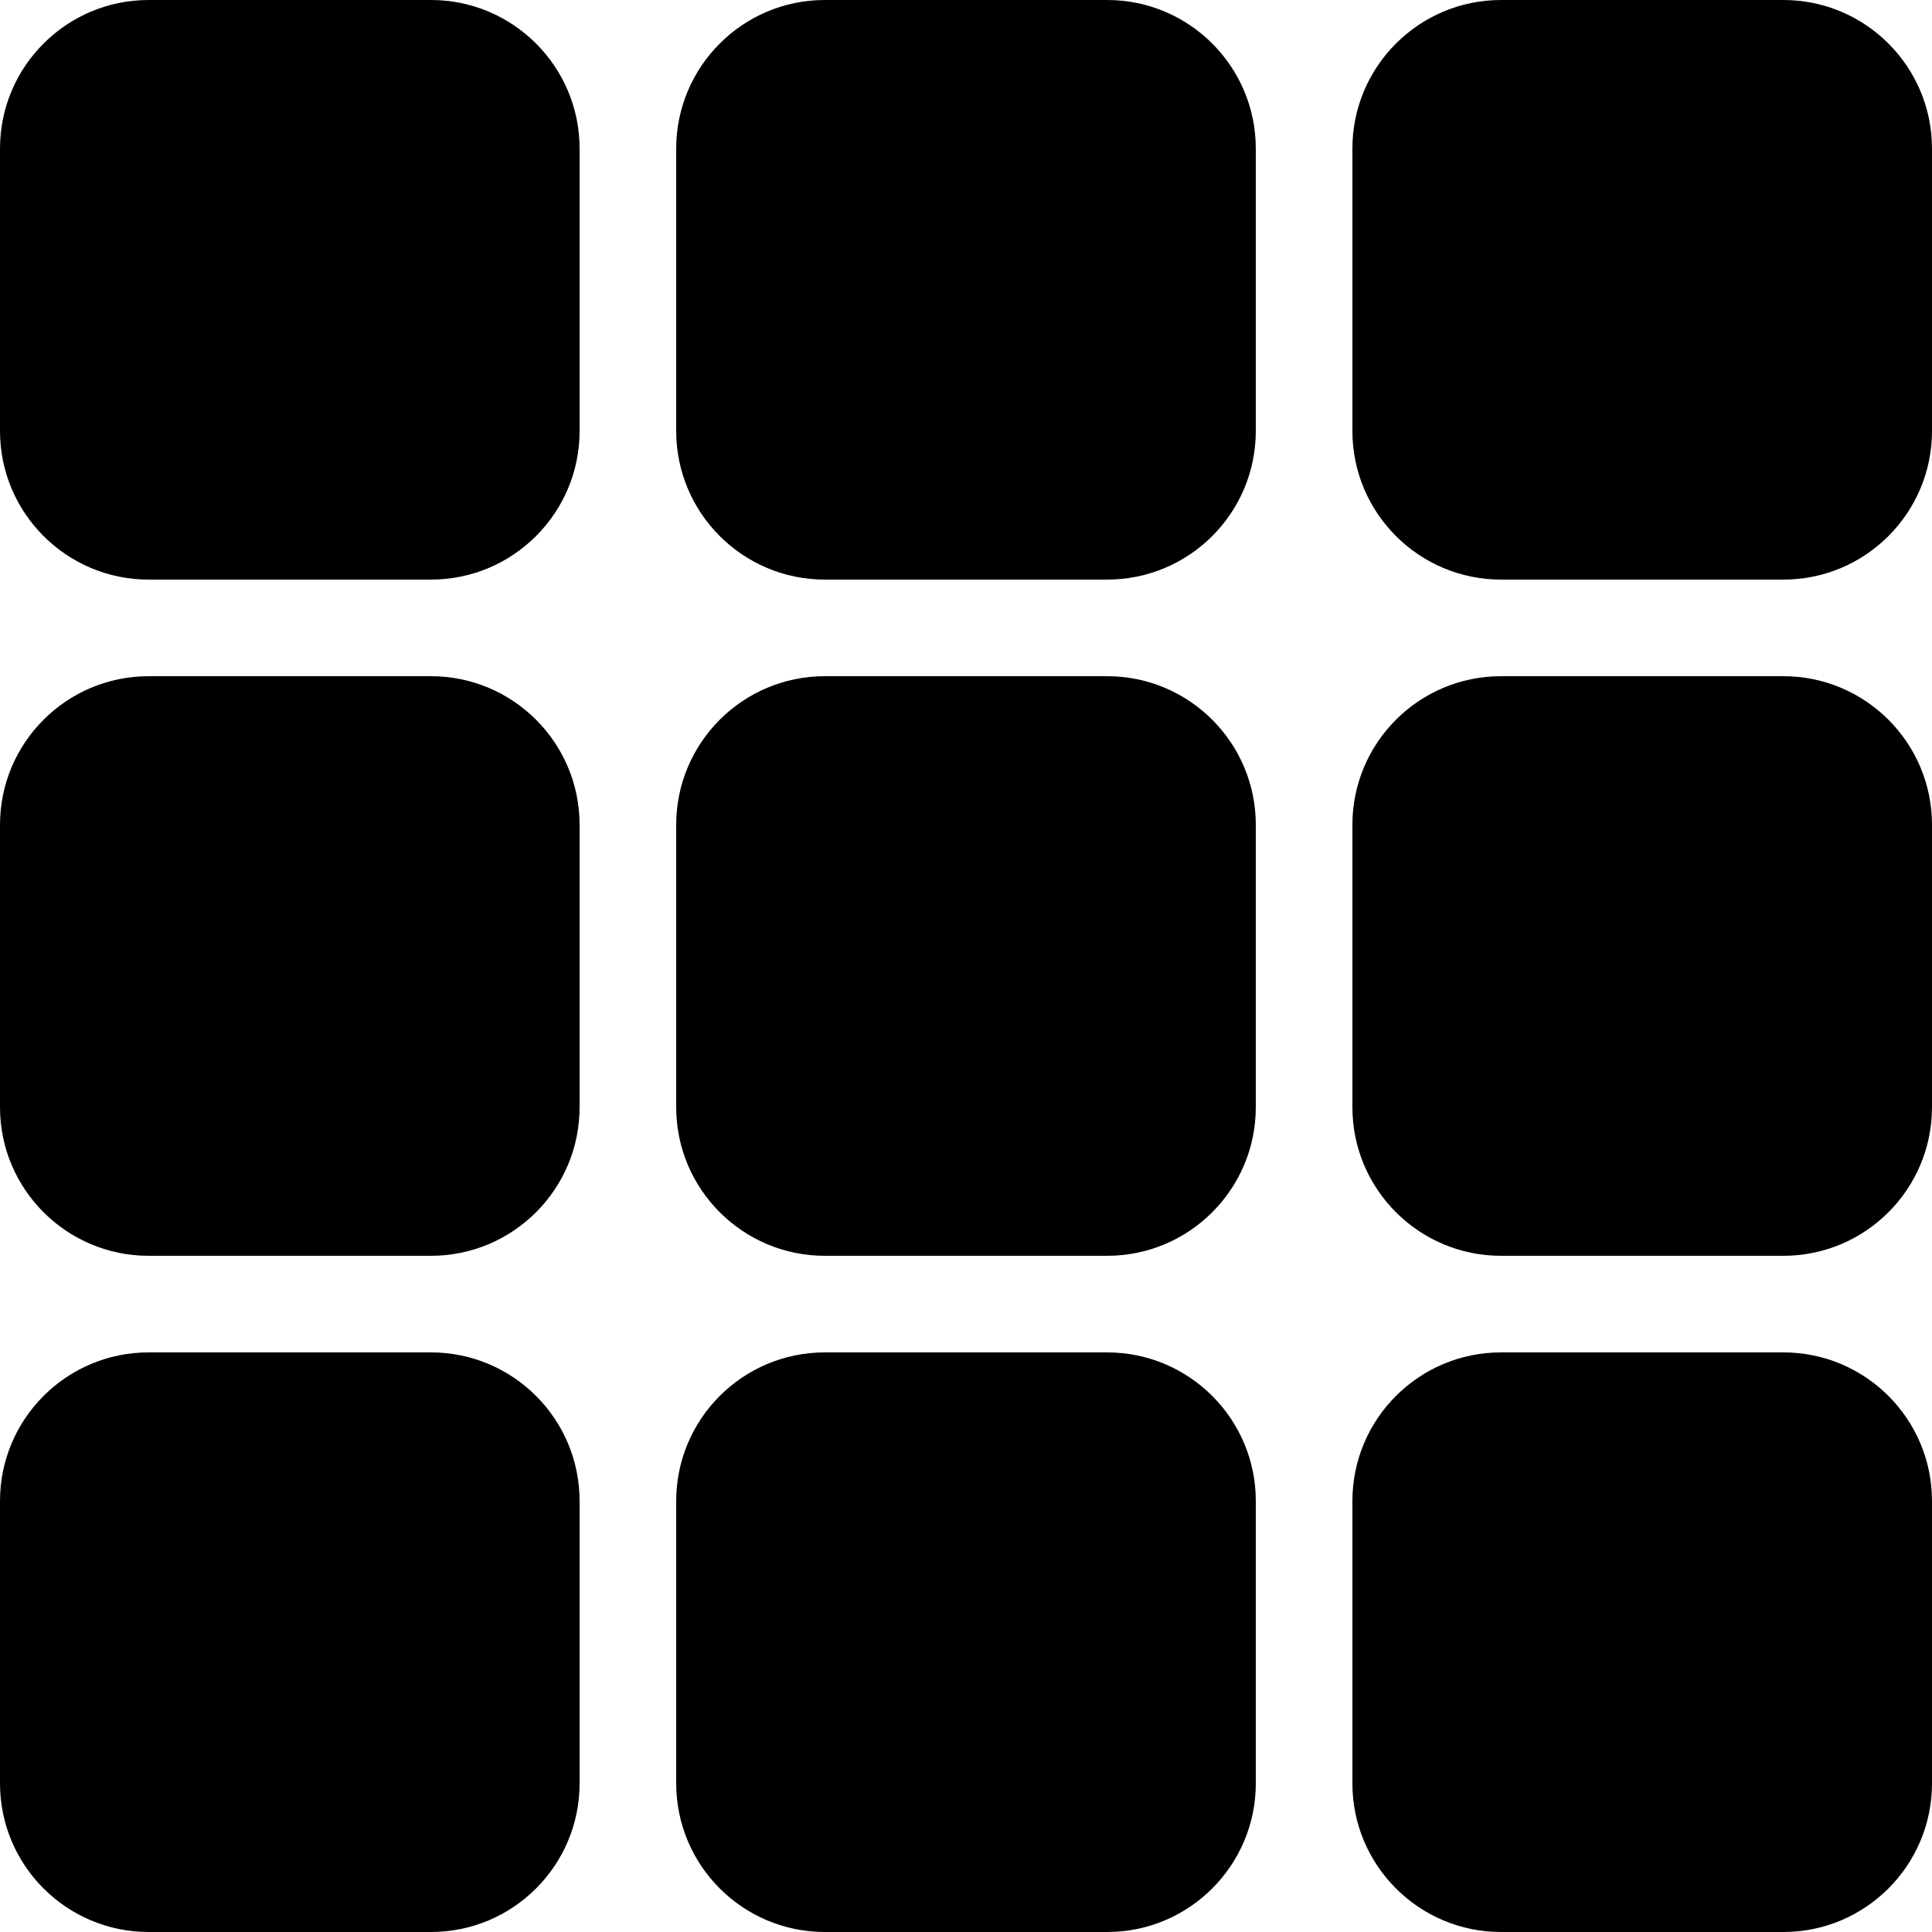
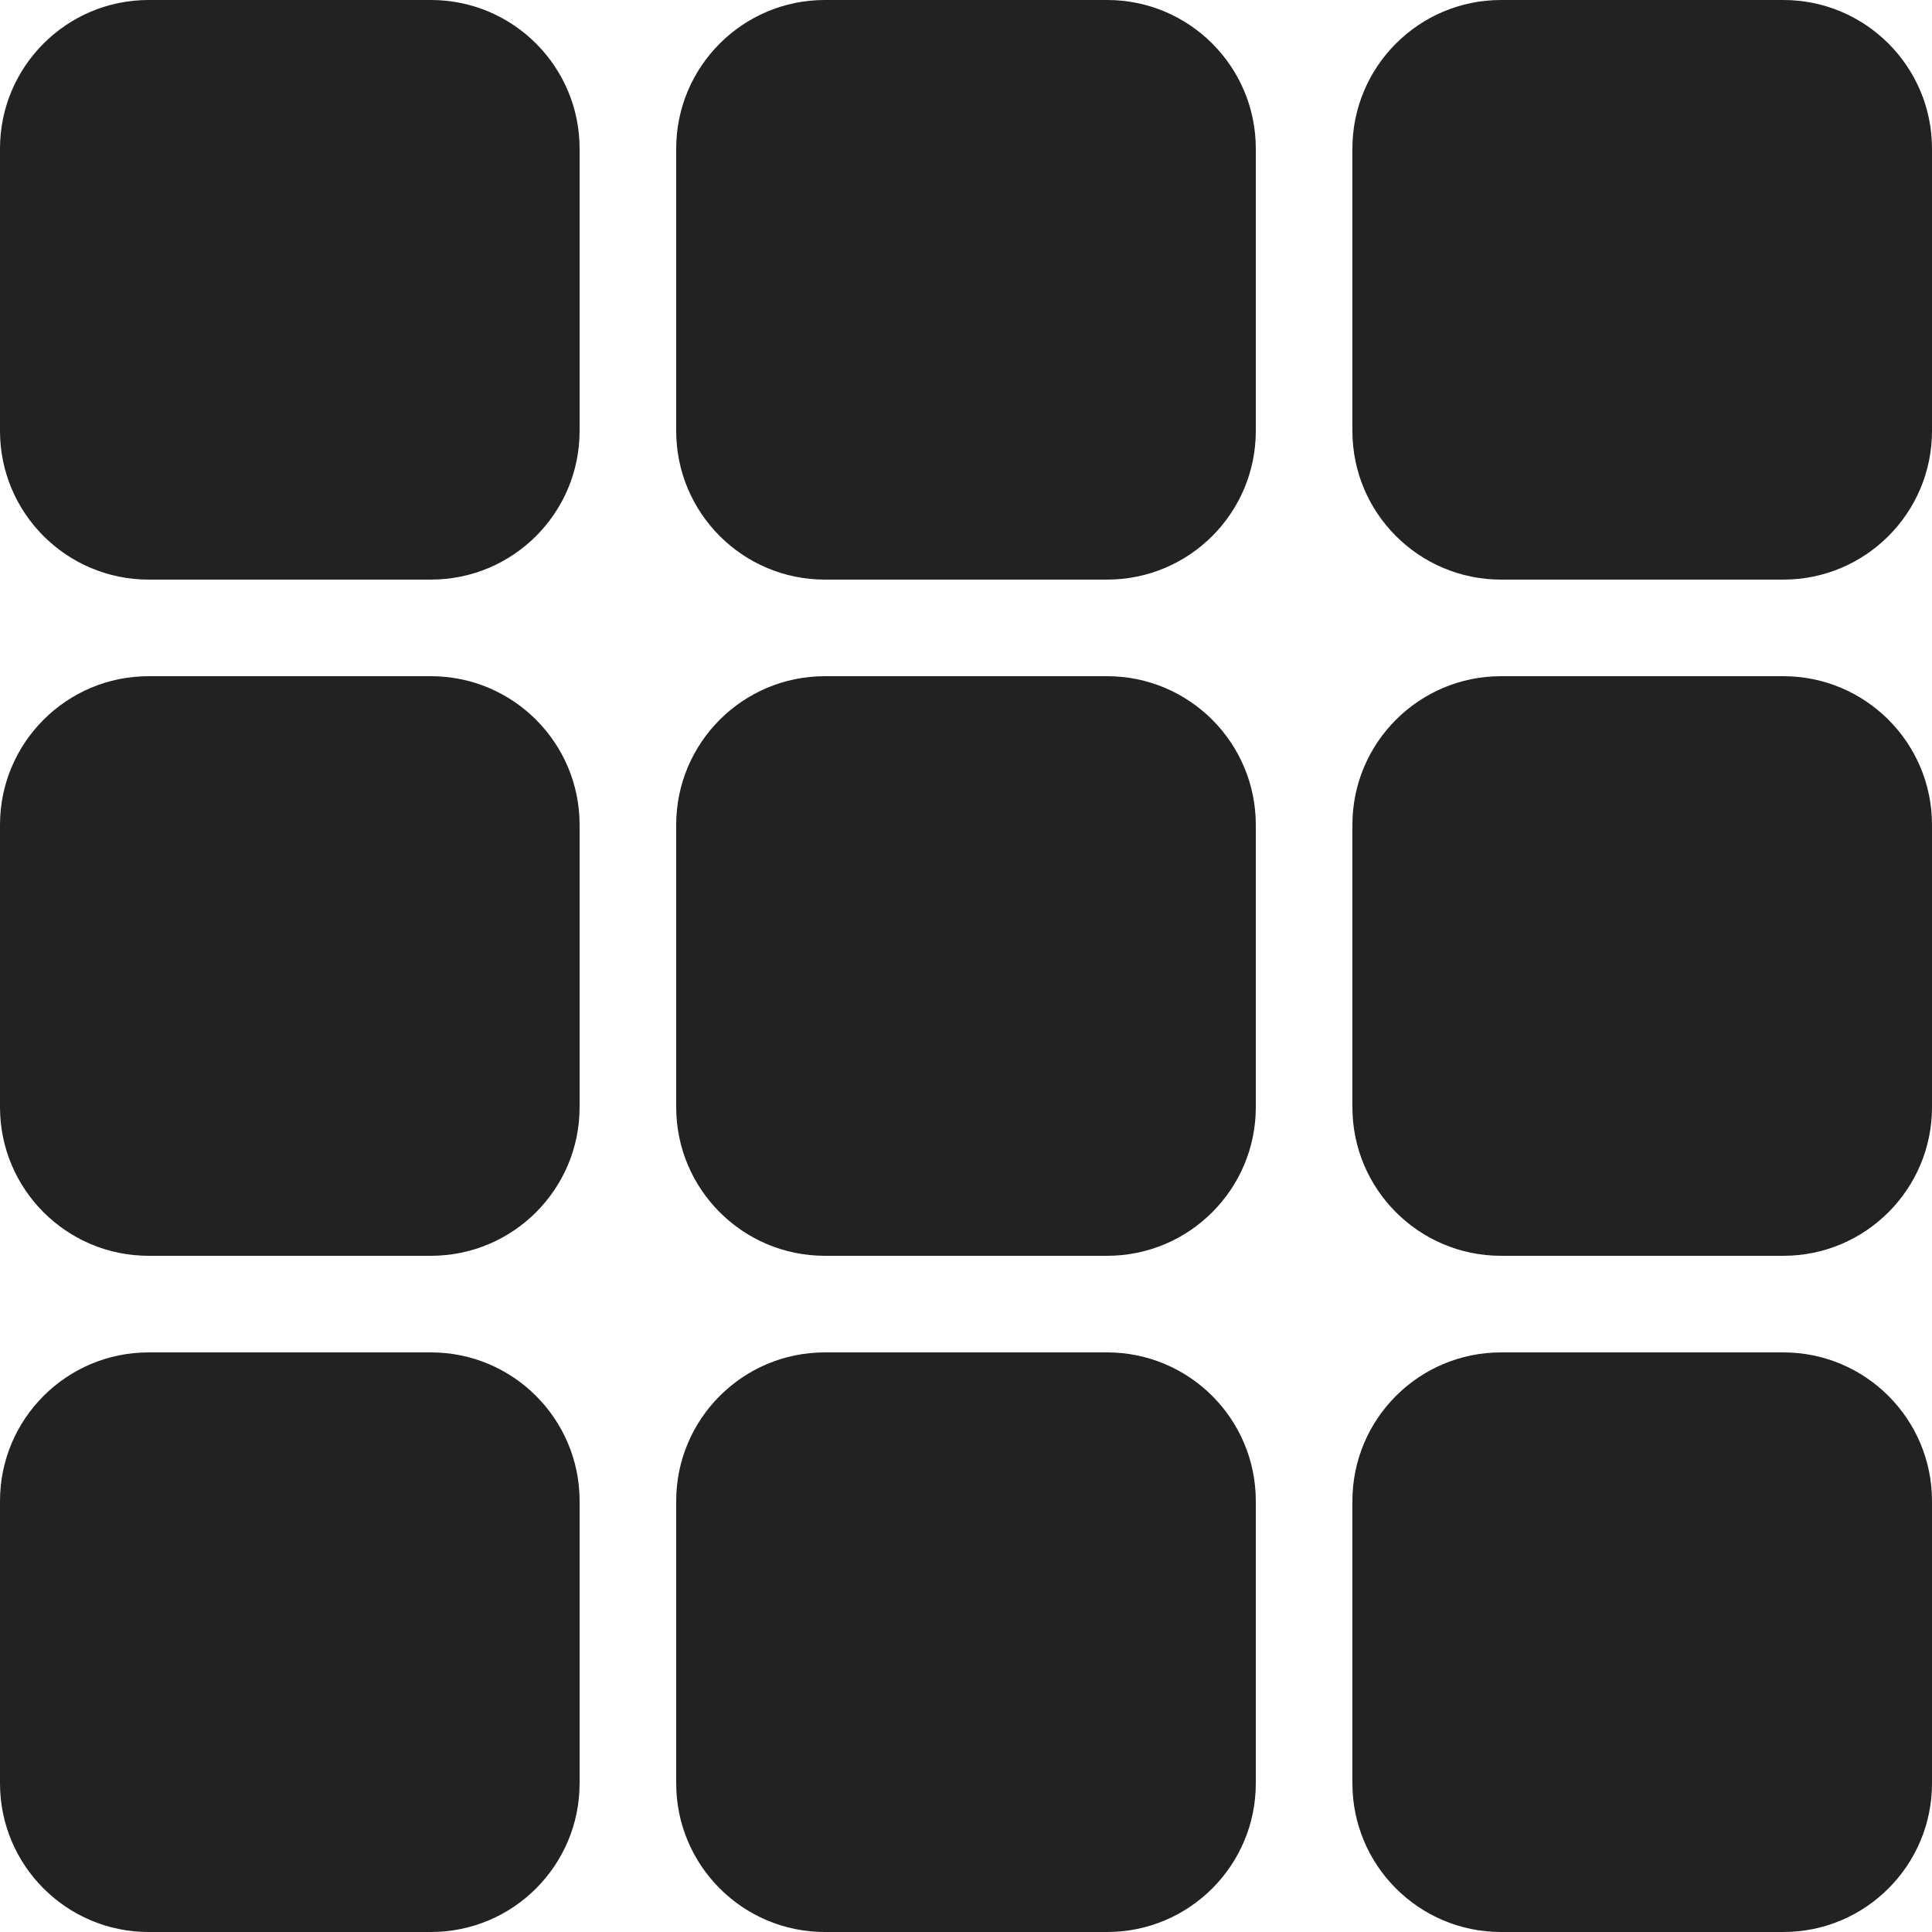
<svg xmlns="http://www.w3.org/2000/svg" width="13" height="13" viewBox="0 0 13 13" fill="none">
-   <path fill-rule="evenodd" clip-rule="evenodd" d="M4.55 1C4.55 0.448 4.998 0 5.55 0H7.45C8.002 0 8.45 0.448 8.45 1V2.9C8.45 3.452 8.002 3.9 7.45 3.9H5.55C4.998 3.9 4.55 3.452 4.55 2.9V1ZM0 5.55C0 4.998 0.448 4.55 1 4.55H2.9C3.452 4.55 3.9 4.998 3.9 5.55V7.45C3.9 8.002 3.452 8.45 2.9 8.45H1C0.448 8.45 0 8.002 0 7.45V5.55ZM0 10.1C0 9.548 0.448 9.1 1 9.1H2.9C3.452 9.1 3.9 9.548 3.9 10.1V12C3.9 12.552 3.452 13 2.9 13H1C0.448 13 0 12.552 0 12V10.1ZM5.55 4.55C4.998 4.55 4.55 4.998 4.55 5.55V7.45C4.55 8.002 4.998 8.45 5.55 8.45H7.45C8.002 8.45 8.45 8.002 8.45 7.45V5.55C8.45 4.998 8.002 4.55 7.45 4.55H5.55ZM10.1 0C9.548 0 9.1 0.448 9.1 1V2.9C9.1 3.452 9.548 3.9 10.1 3.9H12C12.552 3.9 13 3.452 13 2.9V1C13 0.448 12.552 0 12 0H10.1ZM9.1 5.55C9.1 4.998 9.548 4.55 10.1 4.55H12C12.552 4.55 13 4.998 13 5.55V7.45C13 8.002 12.552 8.45 12 8.45H10.1C9.548 8.45 9.1 8.002 9.1 7.45V5.55ZM10.1 9.1C9.548 9.1 9.1 9.548 9.1 10.1V12C9.1 12.552 9.548 13 10.1 13H12C12.552 13 13 12.552 13 12V10.1C13 9.548 12.552 9.1 12 9.1H10.1ZM0 1C0 0.448 0.448 0 1 0H2.9C3.452 0 3.9 0.448 3.9 1V2.9C3.9 3.452 3.452 3.9 2.9 3.9H1C0.448 3.9 0 3.452 0 2.9V1ZM5.55 9.1C4.998 9.1 4.55 9.548 4.55 10.1V12C4.55 12.552 4.998 13 5.55 13H7.45C8.002 13 8.45 12.552 8.45 12V10.1C8.45 9.548 8.002 9.1 7.45 9.1H5.55Z" fill="#000000" />
+   <path fill-rule="evenodd" clip-rule="evenodd" d="M4.55 1C4.55 0.448 4.998 0 5.55 0H7.45C8.002 0 8.45 0.448 8.45 1V2.9C8.45 3.452 8.002 3.9 7.45 3.9H5.55C4.998 3.9 4.55 3.452 4.55 2.9V1ZM0 5.55C0 4.998 0.448 4.55 1 4.55H2.9C3.452 4.55 3.9 4.998 3.9 5.55V7.45C3.9 8.002 3.452 8.45 2.9 8.45H1C0.448 8.45 0 8.002 0 7.45V5.55ZM0 10.1C0 9.548 0.448 9.1 1 9.1H2.9C3.452 9.1 3.9 9.548 3.9 10.1V12C3.9 12.552 3.452 13 2.9 13H1C0.448 13 0 12.552 0 12V10.1ZM5.55 4.55C4.998 4.55 4.55 4.998 4.55 5.55V7.45C4.55 8.002 4.998 8.45 5.55 8.45H7.45C8.002 8.45 8.45 8.002 8.45 7.45V5.55C8.45 4.998 8.002 4.55 7.45 4.55H5.55ZM10.1 0C9.548 0 9.1 0.448 9.1 1V2.9C9.1 3.452 9.548 3.9 10.1 3.9H12C12.552 3.9 13 3.452 13 2.9V1C13 0.448 12.552 0 12 0H10.1ZM9.1 5.55C9.1 4.998 9.548 4.55 10.1 4.55H12C12.552 4.55 13 4.998 13 5.55V7.45C13 8.002 12.552 8.45 12 8.45H10.1C9.548 8.45 9.1 8.002 9.1 7.45V5.55ZM10.1 9.1C9.548 9.1 9.1 9.548 9.1 10.1V12C9.1 12.552 9.548 13 10.1 13H12C12.552 13 13 12.552 13 12V10.1C13 9.548 12.552 9.1 12 9.1H10.1ZM0 1C0 0.448 0.448 0 1 0H2.9C3.452 0 3.9 0.448 3.9 1V2.9C3.9 3.452 3.452 3.9 2.9 3.9H1C0.448 3.9 0 3.452 0 2.9V1ZM5.55 9.1C4.998 9.1 4.55 9.548 4.55 10.1V12C4.55 12.552 4.998 13 5.55 13H7.45C8.002 13 8.45 12.552 8.45 12V10.1C8.45 9.548 8.002 9.1 7.45 9.1H5.55Z" fill="#222222" />
</svg>
